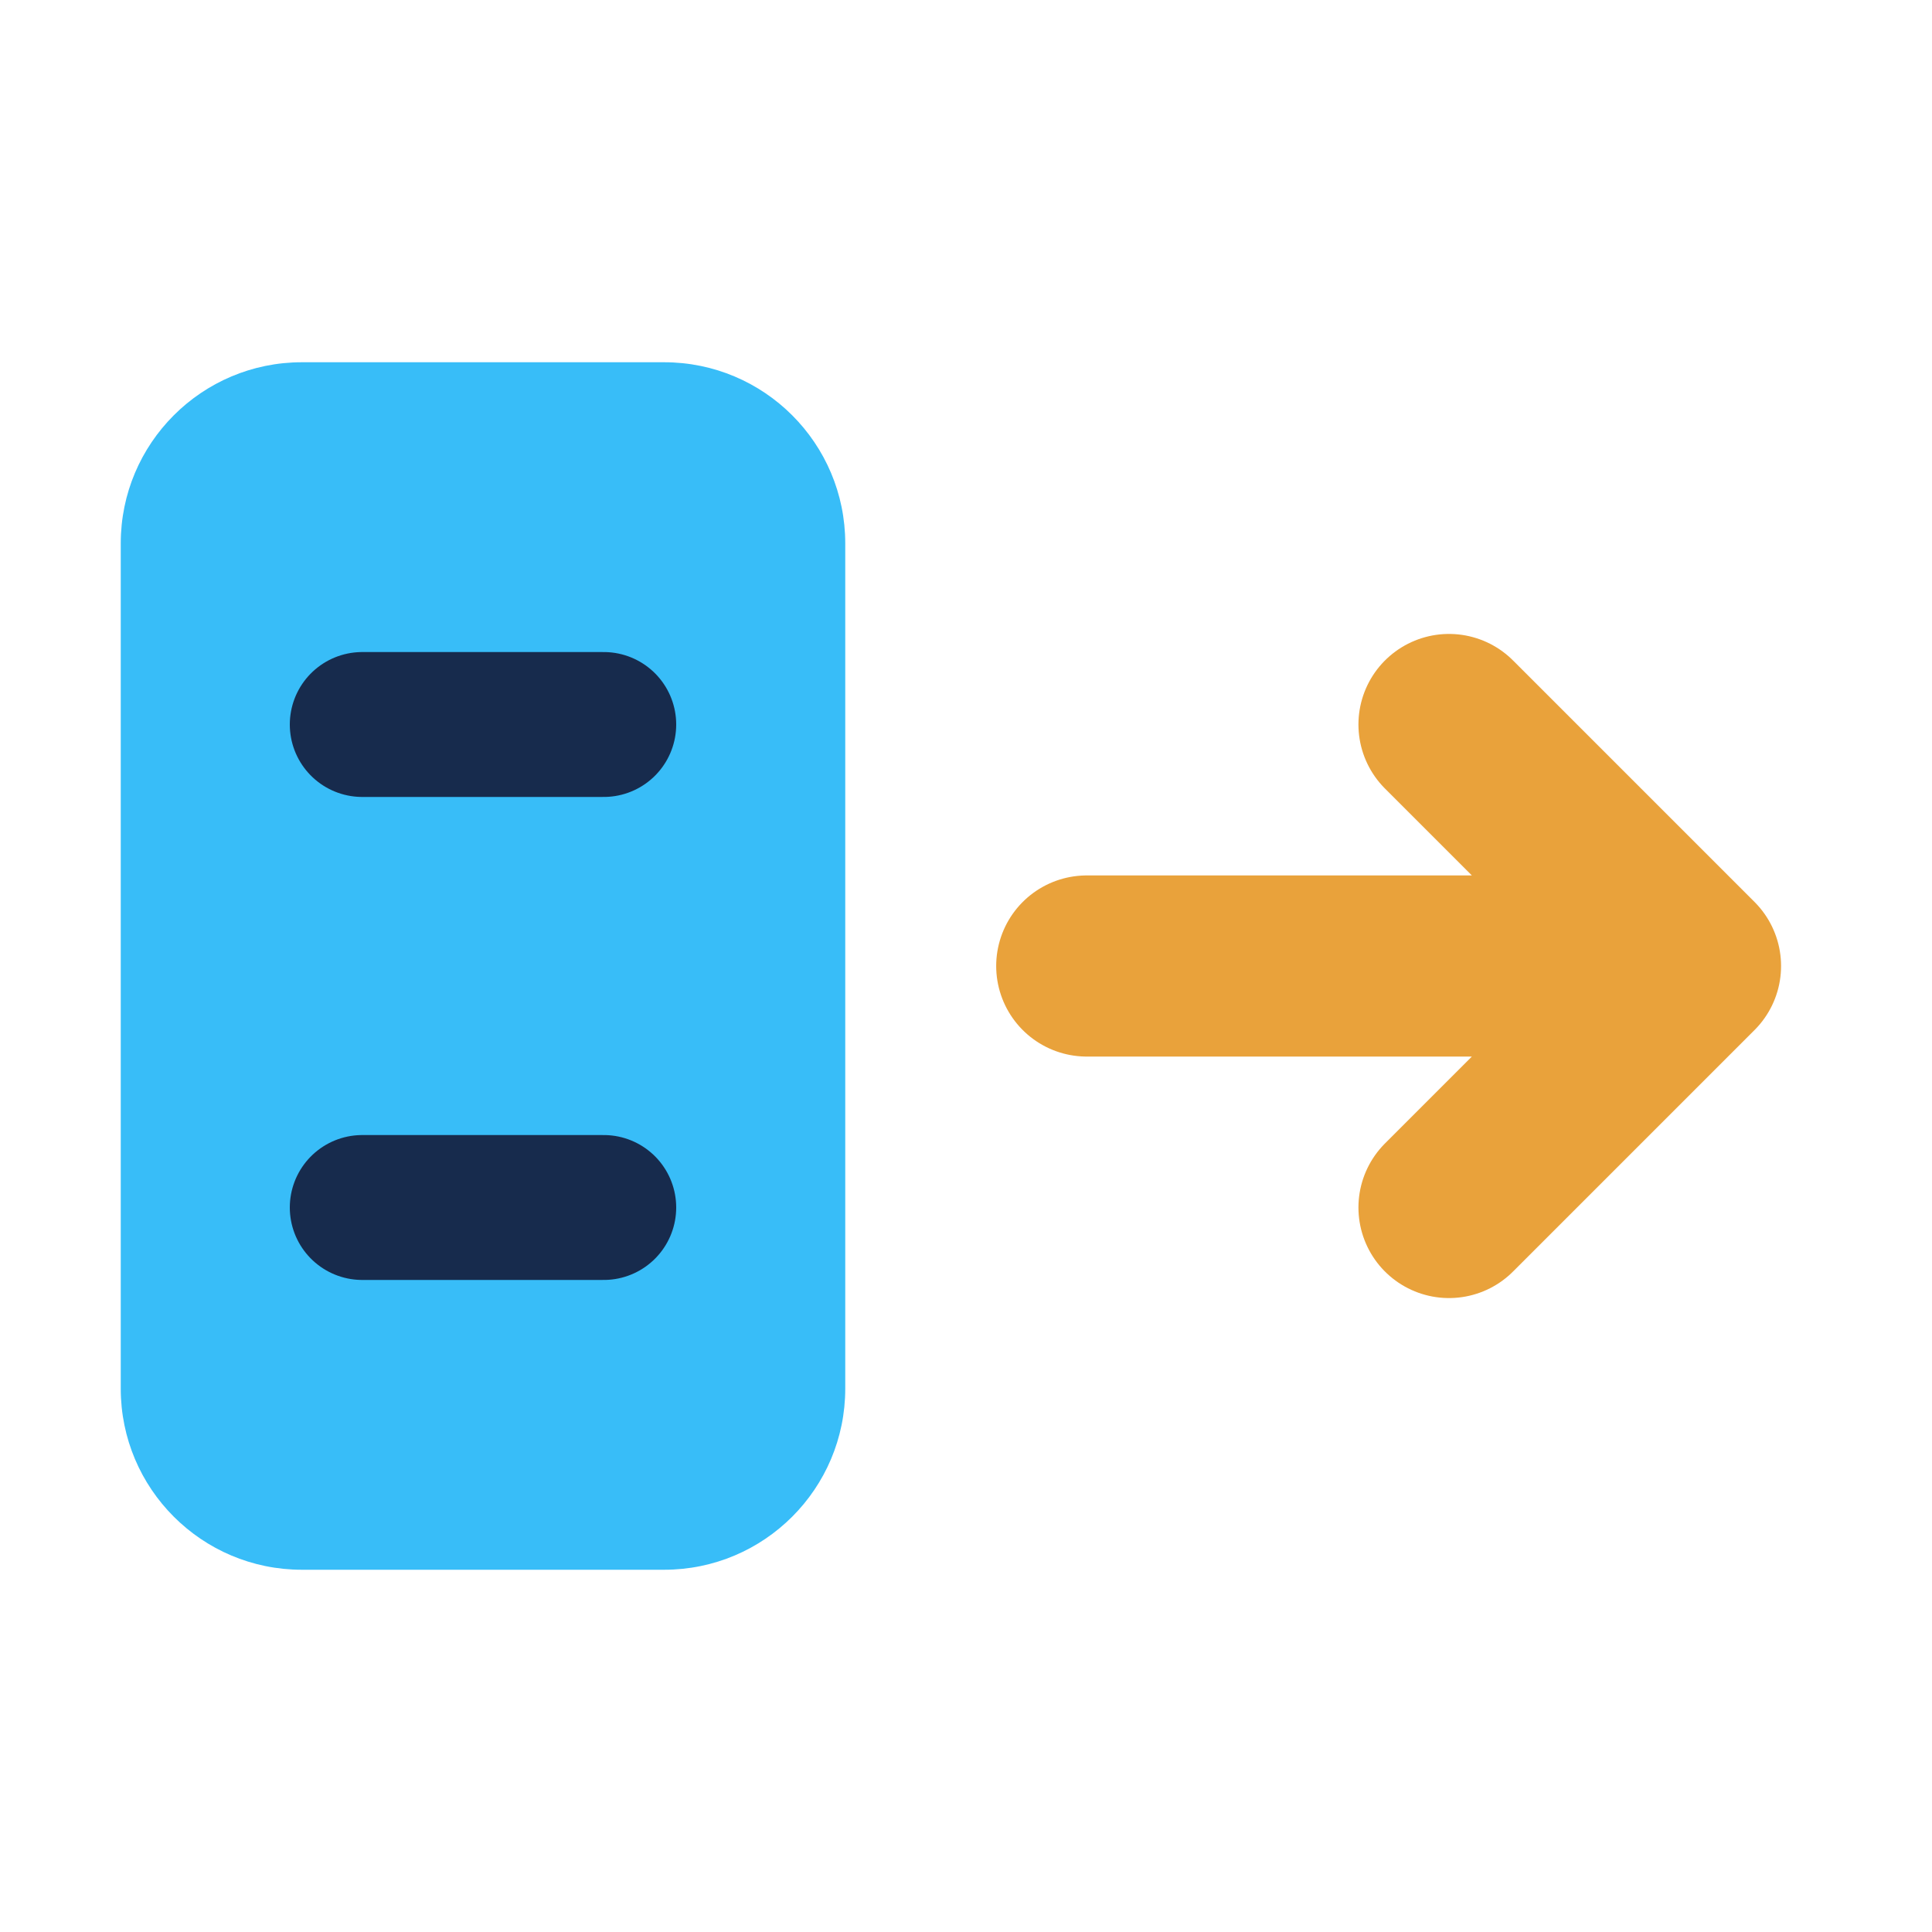
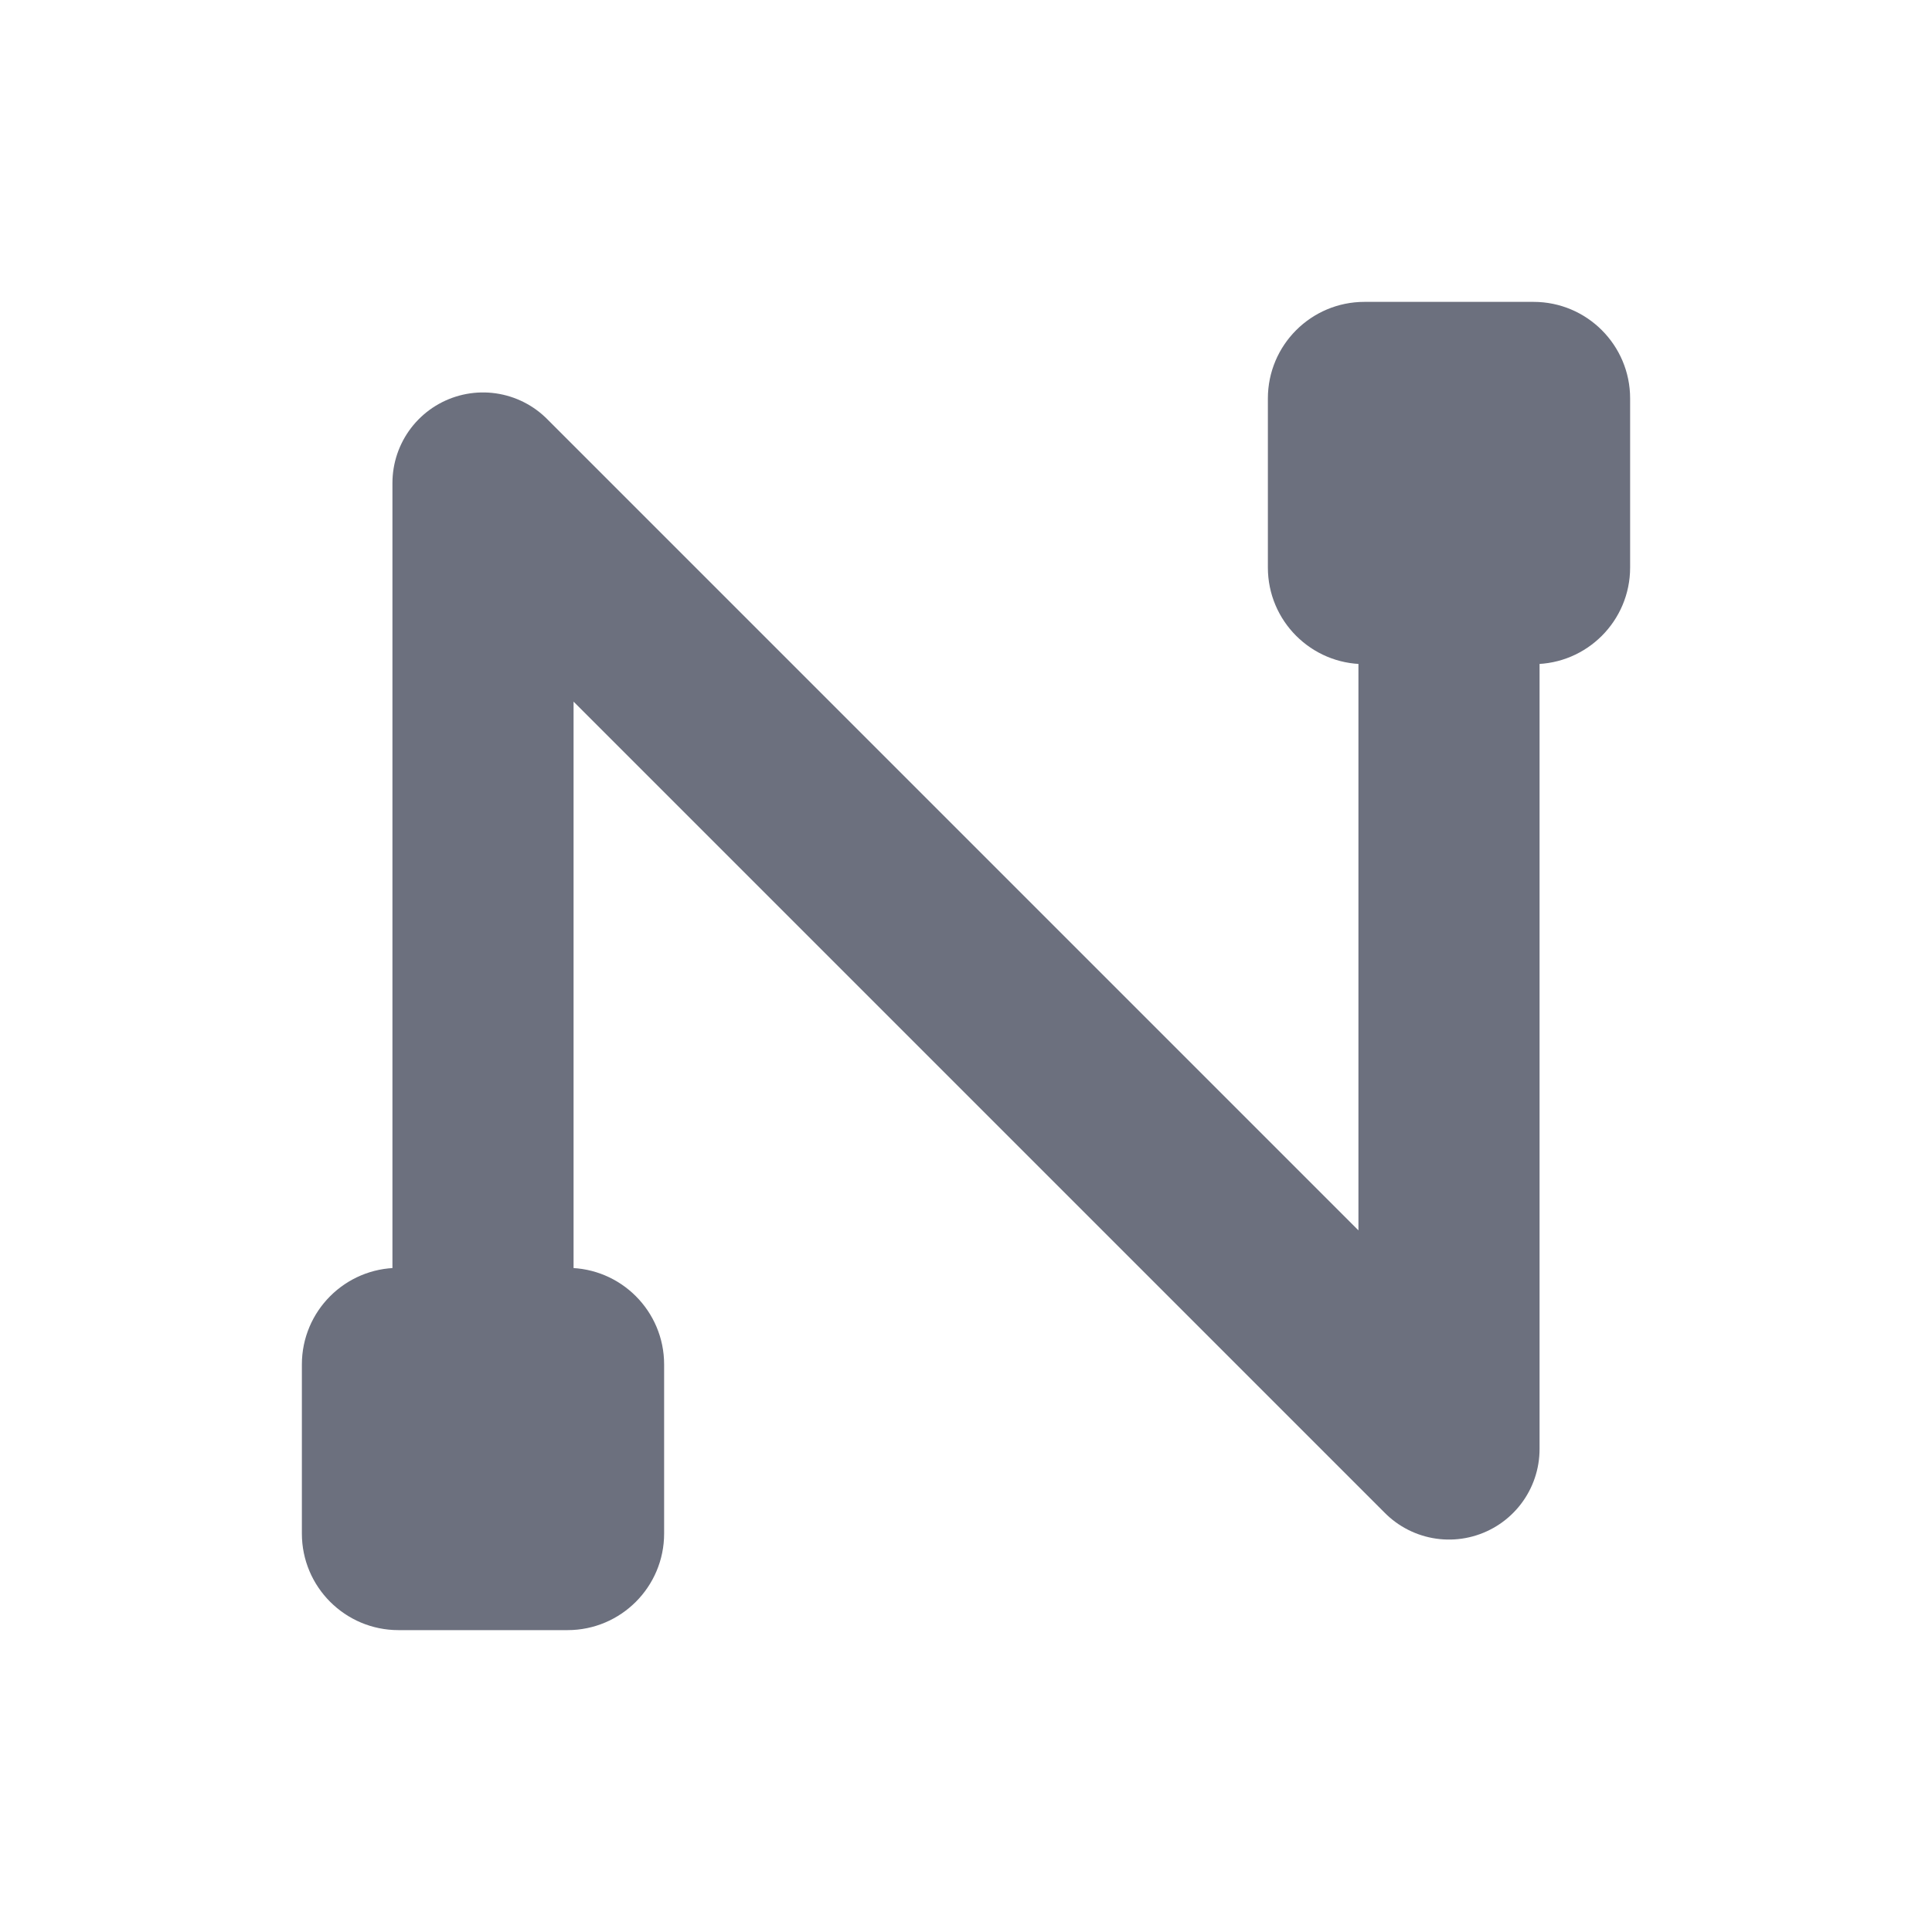
<svg xmlns="http://www.w3.org/2000/svg" width="16" height="16" viewBox="0 0 16 16">
-   <rect x="1" y="3" width="6" height="10" rx="1.5" fill="#38BDF8" />
-   <path d="M9 8h5m-2-2 2 2-2 2" fill="none" stroke="#E9A23B" stroke-width="1.5" stroke-linecap="round" stroke-linejoin="round" />
-   <path d="M3 6h2m-2 4h2" stroke="#172B4D" stroke-width="1.2" stroke-linecap="round" />
+   <path d="M4 12V4L12 12V4" fill="none" stroke="#6C707E" stroke-width="1.5" stroke-linecap="round" stroke-linejoin="round" />
+   <rect x="2.5" y="10.5" width="3" height="3" rx="0.8" fill="#6C707E" />
+   <rect x="10.5" y="2.5" width="3" height="3" rx="0.8" fill="#6C707E" />
</svg>
